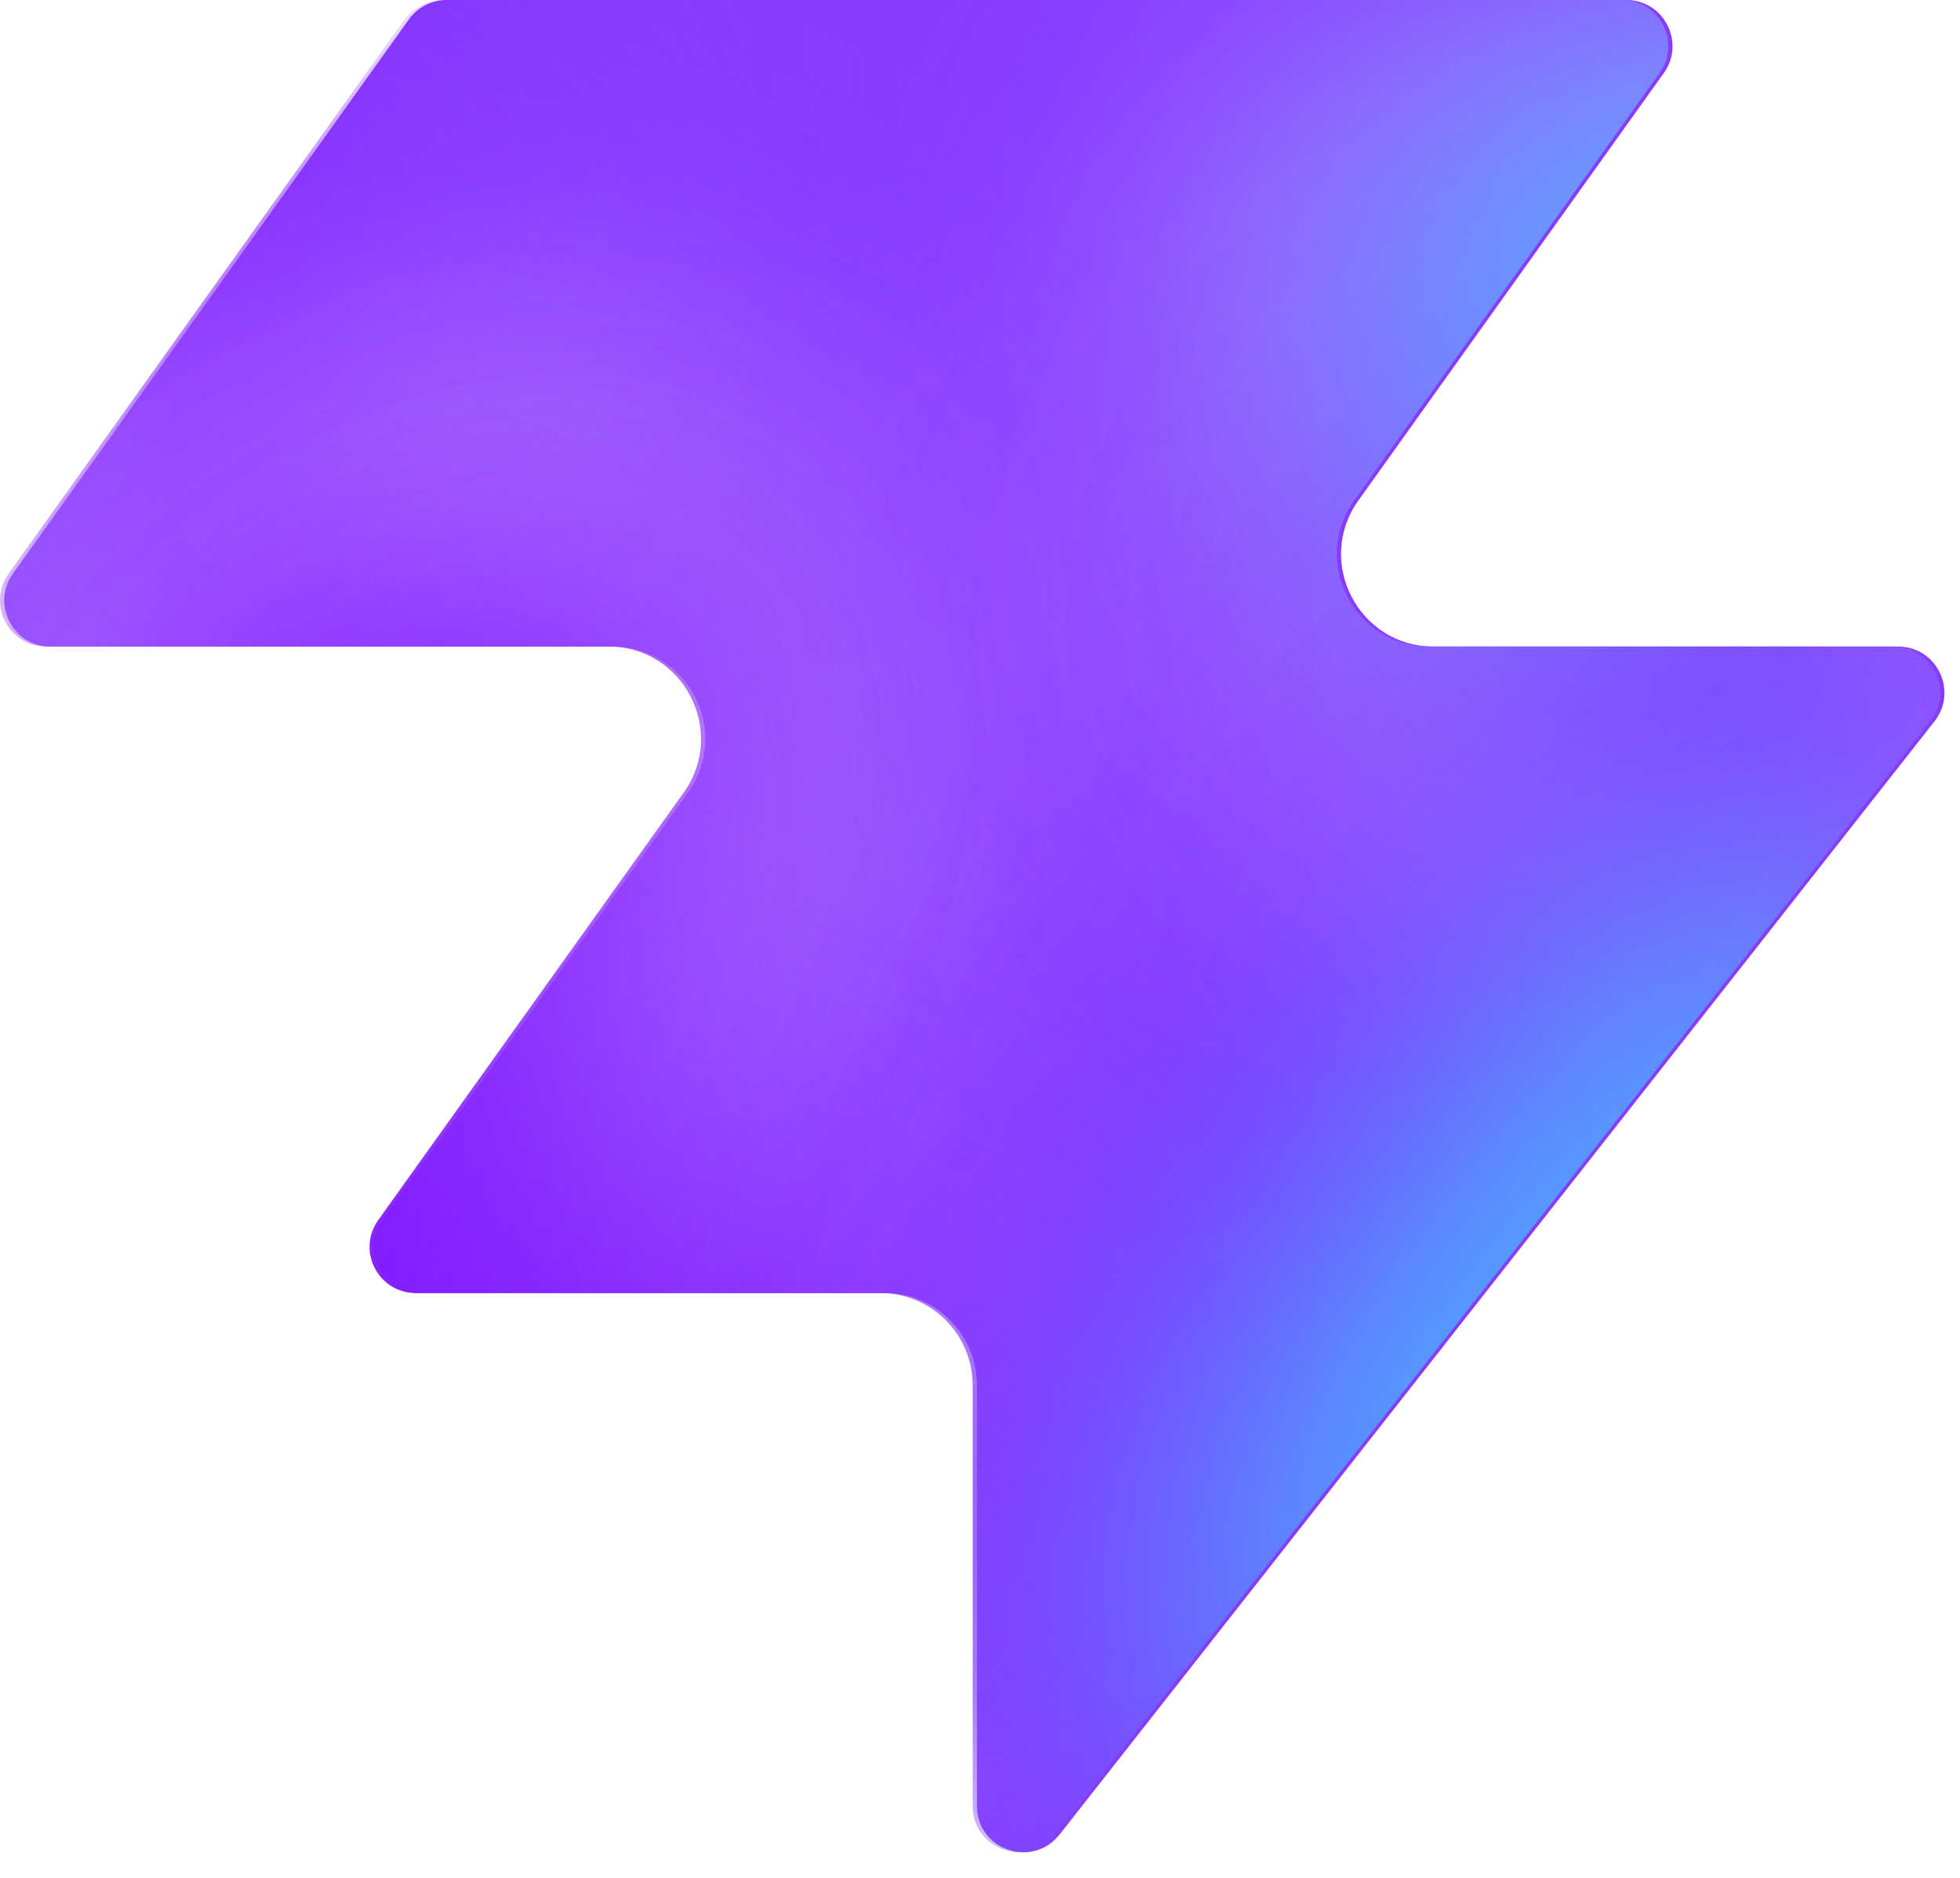
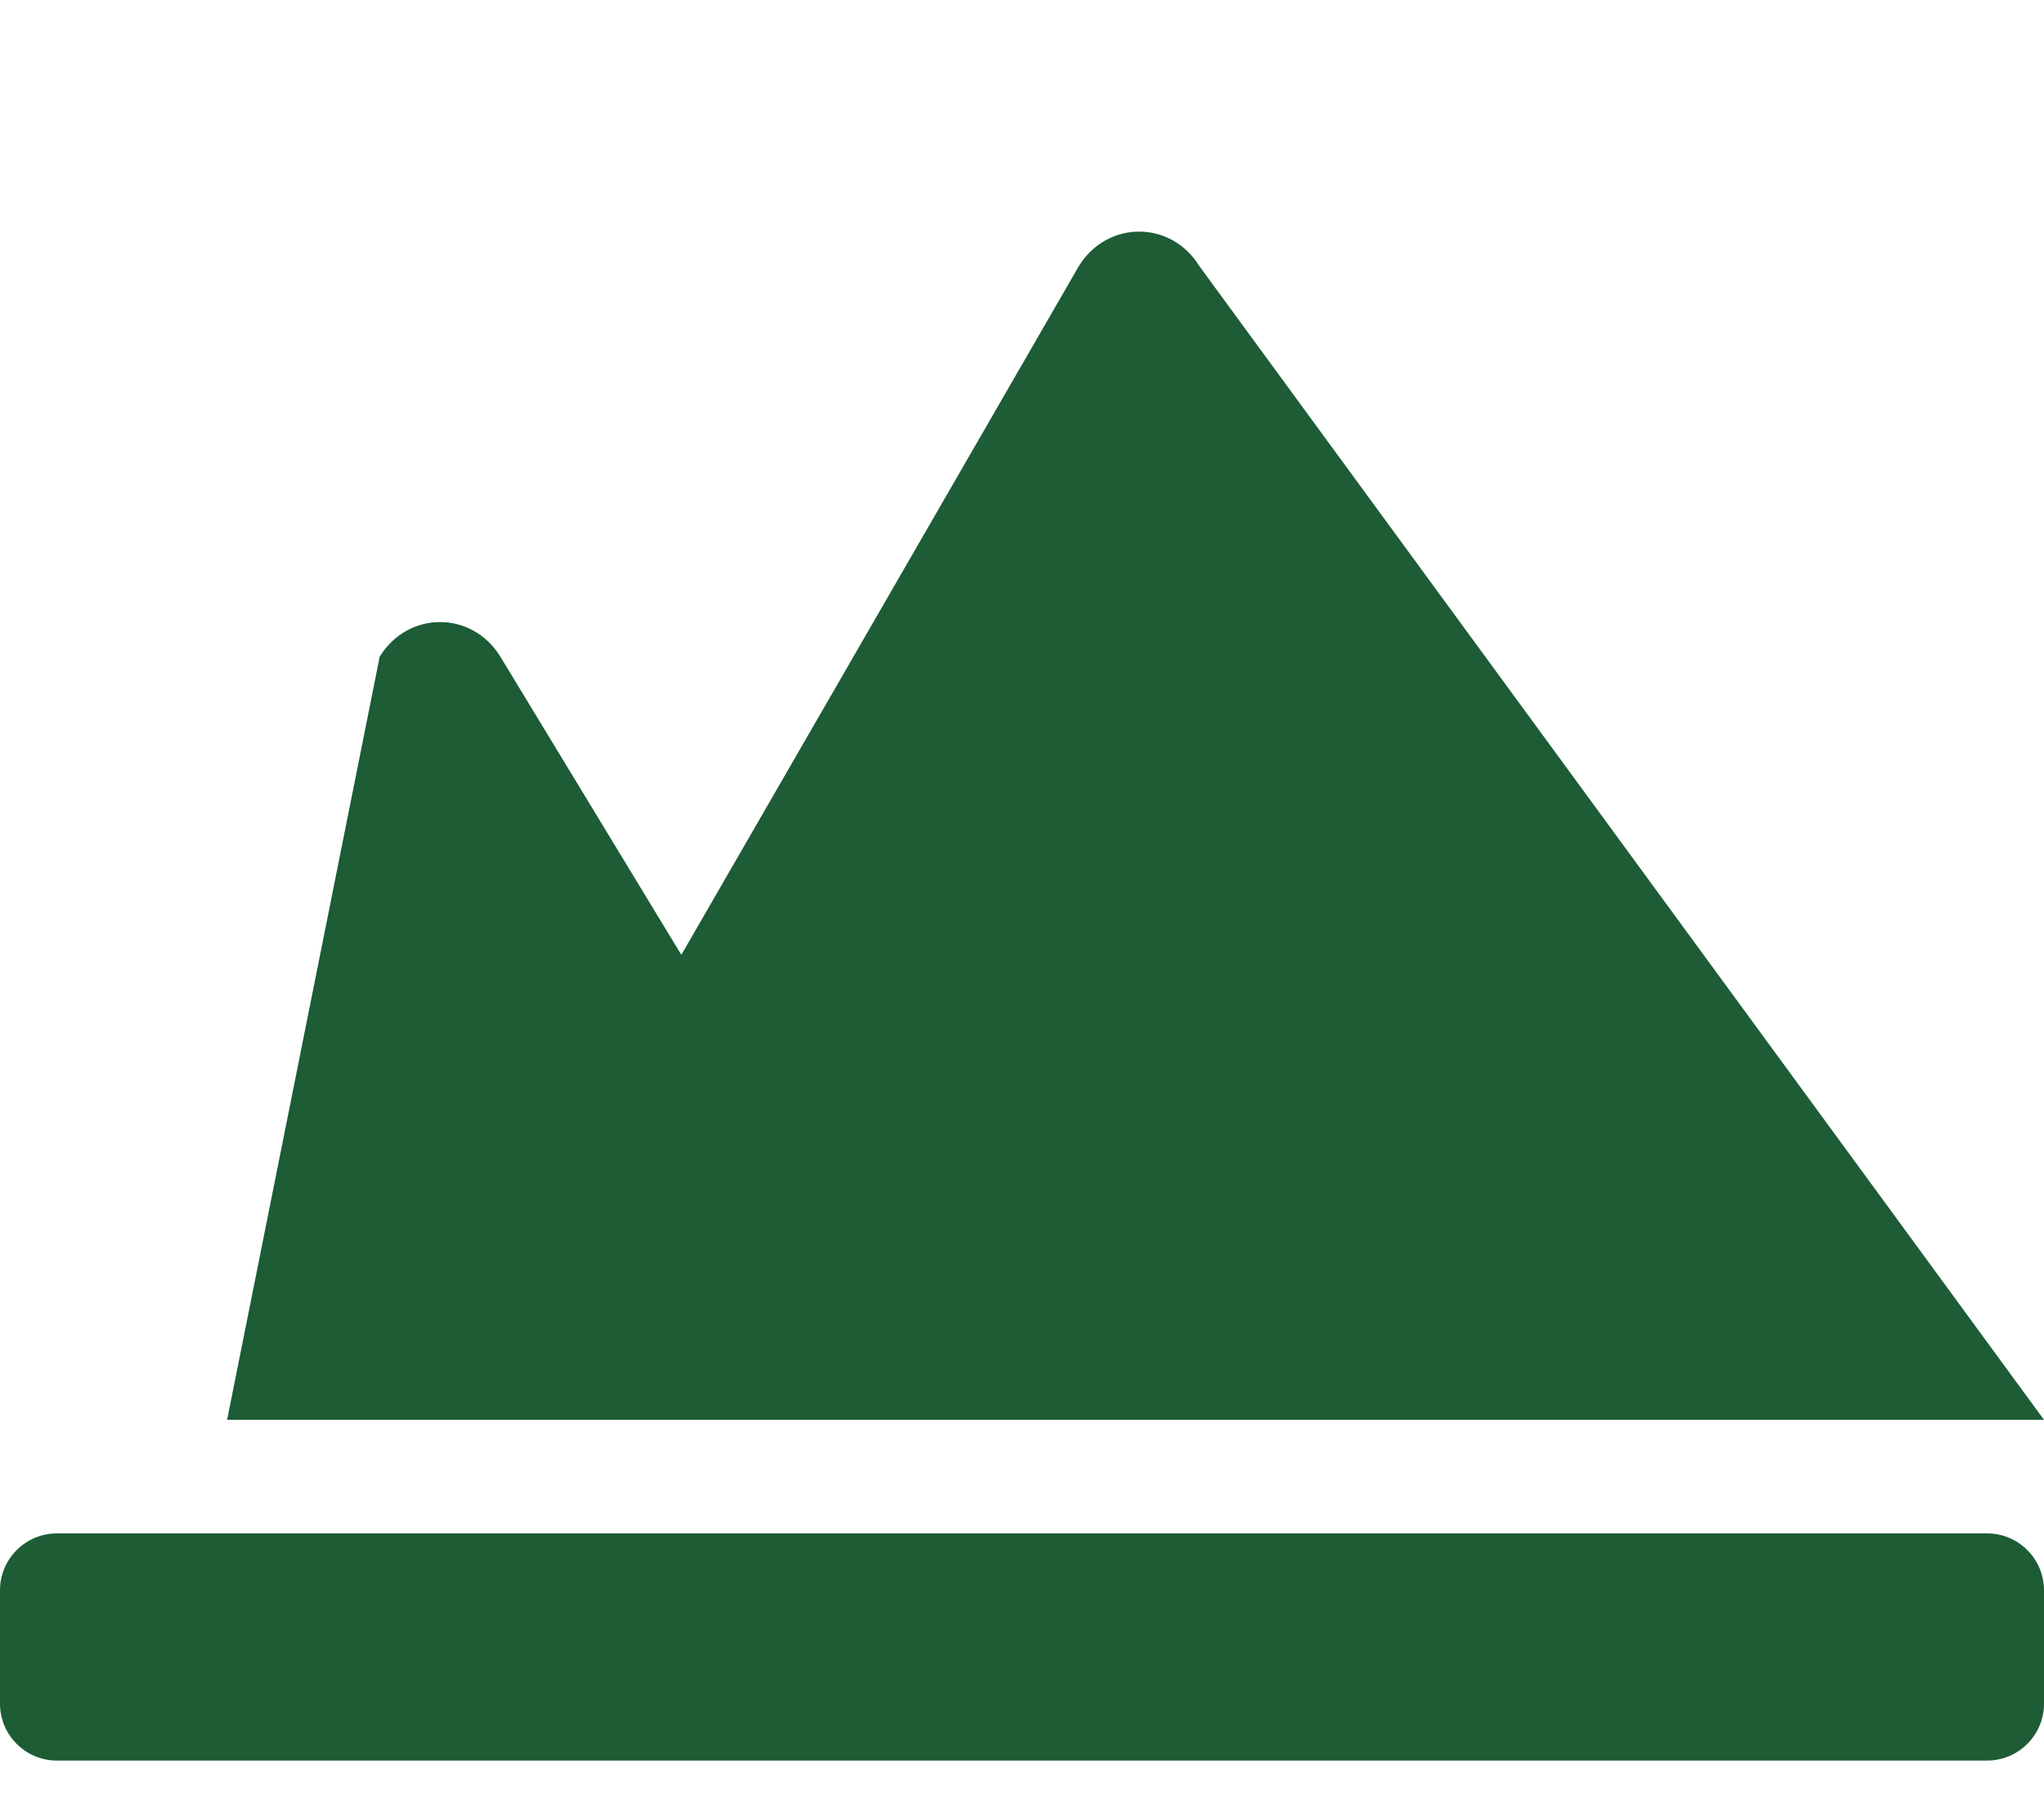
- <svg xmlns="http://www.w3.org/2000/svg" width="48" height="46" fill="none" viewBox="0 0 48 46">
-   <path fill="#863bff" d="M25.946 44.938c-.664.845-2.021.375-2.021-.698V33.937a2.26 2.26 0 0 0-2.262-2.262H10.287c-.92 0-1.456-1.04-.92-1.788l7.48-10.471c1.07-1.497 0-3.578-1.842-3.578H1.237c-.92 0-1.456-1.04-.92-1.788L10.013.474c.214-.297.556-.474.92-.474h28.894c.92 0 1.456 1.04.92 1.788l-7.48 10.471c-1.07 1.498 0 3.579 1.842 3.579h11.377c.943 0 1.473 1.088.89 1.83L25.947 44.94z" style="fill:#863bff;fill:color(display-p3 .525 .23 1);fill-opacity:1" />
-   <mask id="a" width="48" height="46" x="0" y="0" maskUnits="userSpaceOnUse" style="mask-type:alpha">
-     <path fill="#000" d="M25.842 44.938c-.664.844-2.021.375-2.021-.698V33.937a2.26 2.26 0 0 0-2.262-2.262H10.183c-.92 0-1.456-1.04-.92-1.788l7.48-10.471c1.07-1.498 0-3.579-1.842-3.579H1.133c-.92 0-1.456-1.04-.92-1.787L9.91.473c.214-.297.556-.474.92-.474h28.894c.92 0 1.456 1.04.92 1.788l-7.48 10.471c-1.07 1.498 0 3.578 1.842 3.578h11.377c.943 0 1.473 1.088.89 1.832L25.843 44.94z" style="fill:#000;fill-opacity:1" />
-   </mask>
-   <g mask="url(#a)">
-     <g filter="url(#b)">
-       <ellipse cx="5.508" cy="14.704" fill="#ede6ff" rx="5.508" ry="14.704" style="fill:#ede6ff;fill:color(display-p3 .927 .903 1);fill-opacity:1" transform="matrix(.00324 1 1 -.00324 -4.47 31.516)" />
-     </g>
-     <g filter="url(#c)">
-       <ellipse cx="10.399" cy="29.851" fill="#ede6ff" rx="10.399" ry="29.851" style="fill:#ede6ff;fill:color(display-p3 .927 .903 1);fill-opacity:1" transform="matrix(.00324 1 1 -.00324 -39.328 7.883)" />
-     </g>
-     <g filter="url(#d)">
-       <ellipse cx="5.508" cy="30.487" fill="#7e14ff" rx="5.508" ry="30.487" style="fill:#7e14ff;fill:color(display-p3 .492 .077 1);fill-opacity:1" transform="rotate(89.814 -25.913 -14.639)scale(1 -1)" />
-     </g>
-     <g filter="url(#e)">
-       <ellipse cx="5.508" cy="30.599" fill="#7e14ff" rx="5.508" ry="30.599" style="fill:#7e14ff;fill:color(display-p3 .492 .077 1);fill-opacity:1" transform="rotate(89.814 -32.644 -3.334)scale(1 -1)" />
-     </g>
-     <g filter="url(#f)">
-       <ellipse cx="5.508" cy="30.599" fill="#7e14ff" rx="5.508" ry="30.599" style="fill:#7e14ff;fill:color(display-p3 .492 .077 1);fill-opacity:1" transform="matrix(.00324 1 1 -.00324 -34.34 30.47)" />
-     </g>
-     <g filter="url(#g)">
-       <ellipse cx="14.072" cy="22.078" fill="#ede6ff" rx="14.072" ry="22.078" style="fill:#ede6ff;fill:color(display-p3 .927 .903 1);fill-opacity:1" transform="rotate(93.35 24.506 48.493)scale(-1 1)" />
-     </g>
-     <g filter="url(#h)">
-       <ellipse cx="3.47" cy="21.501" fill="#7e14ff" rx="3.47" ry="21.501" style="fill:#7e14ff;fill:color(display-p3 .492 .077 1);fill-opacity:1" transform="rotate(89.009 28.708 47.59)scale(-1 1)" />
-     </g>
-     <g filter="url(#i)">
-       <ellipse cx="3.47" cy="21.501" fill="#7e14ff" rx="3.47" ry="21.501" style="fill:#7e14ff;fill:color(display-p3 .492 .077 1);fill-opacity:1" transform="rotate(89.009 28.708 47.59)scale(-1 1)" />
-     </g>
-     <g filter="url(#j)">
-       <ellipse cx=".387" cy="8.972" fill="#7e14ff" rx="4.407" ry="29.108" style="fill:#7e14ff;fill:color(display-p3 .492 .077 1);fill-opacity:1" transform="rotate(39.51 .387 8.972)" />
-     </g>
-     <g filter="url(#k)">
-       <ellipse cx="47.523" cy="-6.092" fill="#7e14ff" rx="4.407" ry="29.108" style="fill:#7e14ff;fill:color(display-p3 .492 .077 1);fill-opacity:1" transform="rotate(37.892 47.523 -6.092)" />
-     </g>
-     <g filter="url(#l)">
-       <ellipse cx="41.412" cy="6.333" fill="#47bfff" rx="5.971" ry="9.665" style="fill:#47bfff;fill:color(display-p3 .28 .748 1);fill-opacity:1" transform="rotate(37.892 41.412 6.333)" />
-     </g>
-     <g filter="url(#m)">
-       <ellipse cx="-1.879" cy="38.332" fill="#7e14ff" rx="4.407" ry="29.108" style="fill:#7e14ff;fill:color(display-p3 .492 .077 1);fill-opacity:1" transform="rotate(37.892 -1.88 38.332)" />
-     </g>
-     <g filter="url(#n)">
-       <ellipse cx="-1.879" cy="38.332" fill="#7e14ff" rx="4.407" ry="29.108" style="fill:#7e14ff;fill:color(display-p3 .492 .077 1);fill-opacity:1" transform="rotate(37.892 -1.88 38.332)" />
-     </g>
-     <g filter="url(#o)">
-       <ellipse cx="35.651" cy="29.907" fill="#7e14ff" rx="4.407" ry="29.108" style="fill:#7e14ff;fill:color(display-p3 .492 .077 1);fill-opacity:1" transform="rotate(37.892 35.651 29.907)" />
-     </g>
-     <g filter="url(#p)">
-       <ellipse cx="38.418" cy="32.4" fill="#47bfff" rx="5.971" ry="15.297" style="fill:#47bfff;fill:color(display-p3 .28 .748 1);fill-opacity:1" transform="rotate(37.892 38.418 32.4)" />
-     </g>
-   </g>
-   <defs>
-     <filter id="b" width="60.045" height="41.654" x="-19.77" y="16.149" color-interpolation-filters="sRGB" filterUnits="userSpaceOnUse">
-       <feFlood flood-opacity="0" result="BackgroundImageFix" />
-       <feBlend in="SourceGraphic" in2="BackgroundImageFix" result="shape" />
-       <feGaussianBlur result="effect1_foregroundBlur_2002_17158" stdDeviation="7.659" />
-     </filter>
-     <filter id="c" width="90.34" height="51.437" x="-54.613" y="-7.533" color-interpolation-filters="sRGB" filterUnits="userSpaceOnUse">
-       <feFlood flood-opacity="0" result="BackgroundImageFix" />
-       <feBlend in="SourceGraphic" in2="BackgroundImageFix" result="shape" />
-       <feGaussianBlur result="effect1_foregroundBlur_2002_17158" stdDeviation="7.659" />
-     </filter>
-     <filter id="d" width="79.355" height="29.4" x="-49.64" y="2.03" color-interpolation-filters="sRGB" filterUnits="userSpaceOnUse">
-       <feFlood flood-opacity="0" result="BackgroundImageFix" />
-       <feBlend in="SourceGraphic" in2="BackgroundImageFix" result="shape" />
-       <feGaussianBlur result="effect1_foregroundBlur_2002_17158" stdDeviation="4.596" />
-     </filter>
-     <filter id="e" width="79.579" height="29.4" x="-45.045" y="20.029" color-interpolation-filters="sRGB" filterUnits="userSpaceOnUse">
-       <feFlood flood-opacity="0" result="BackgroundImageFix" />
-       <feBlend in="SourceGraphic" in2="BackgroundImageFix" result="shape" />
-       <feGaussianBlur result="effect1_foregroundBlur_2002_17158" stdDeviation="4.596" />
-     </filter>
-     <filter id="f" width="79.579" height="29.4" x="-43.513" y="21.178" color-interpolation-filters="sRGB" filterUnits="userSpaceOnUse">
-       <feFlood flood-opacity="0" result="BackgroundImageFix" />
-       <feBlend in="SourceGraphic" in2="BackgroundImageFix" result="shape" />
-       <feGaussianBlur result="effect1_foregroundBlur_2002_17158" stdDeviation="4.596" />
-     </filter>
-     <filter id="g" width="74.749" height="58.852" x="15.756" y="-17.901" color-interpolation-filters="sRGB" filterUnits="userSpaceOnUse">
-       <feFlood flood-opacity="0" result="BackgroundImageFix" />
-       <feBlend in="SourceGraphic" in2="BackgroundImageFix" result="shape" />
-       <feGaussianBlur result="effect1_foregroundBlur_2002_17158" stdDeviation="7.659" />
-     </filter>
-     <filter id="h" width="61.377" height="25.362" x="23.548" y="2.284" color-interpolation-filters="sRGB" filterUnits="userSpaceOnUse">
-       <feFlood flood-opacity="0" result="BackgroundImageFix" />
-       <feBlend in="SourceGraphic" in2="BackgroundImageFix" result="shape" />
-       <feGaussianBlur result="effect1_foregroundBlur_2002_17158" stdDeviation="4.596" />
-     </filter>
-     <filter id="i" width="61.377" height="25.362" x="23.548" y="2.284" color-interpolation-filters="sRGB" filterUnits="userSpaceOnUse">
-       <feFlood flood-opacity="0" result="BackgroundImageFix" />
-       <feBlend in="SourceGraphic" in2="BackgroundImageFix" result="shape" />
-       <feGaussianBlur result="effect1_foregroundBlur_2002_17158" stdDeviation="4.596" />
-     </filter>
-     <filter id="j" width="56.045" height="63.649" x="-27.636" y="-22.853" color-interpolation-filters="sRGB" filterUnits="userSpaceOnUse">
-       <feFlood flood-opacity="0" result="BackgroundImageFix" />
-       <feBlend in="SourceGraphic" in2="BackgroundImageFix" result="shape" />
-       <feGaussianBlur result="effect1_foregroundBlur_2002_17158" stdDeviation="4.596" />
-     </filter>
-     <filter id="k" width="54.814" height="64.646" x="20.116" y="-38.415" color-interpolation-filters="sRGB" filterUnits="userSpaceOnUse">
-       <feFlood flood-opacity="0" result="BackgroundImageFix" />
-       <feBlend in="SourceGraphic" in2="BackgroundImageFix" result="shape" />
-       <feGaussianBlur result="effect1_foregroundBlur_2002_17158" stdDeviation="4.596" />
-     </filter>
-     <filter id="l" width="33.541" height="35.313" x="24.641" y="-11.323" color-interpolation-filters="sRGB" filterUnits="userSpaceOnUse">
-       <feFlood flood-opacity="0" result="BackgroundImageFix" />
-       <feBlend in="SourceGraphic" in2="BackgroundImageFix" result="shape" />
-       <feGaussianBlur result="effect1_foregroundBlur_2002_17158" stdDeviation="4.596" />
-     </filter>
-     <filter id="m" width="54.814" height="64.646" x="-29.286" y="6.009" color-interpolation-filters="sRGB" filterUnits="userSpaceOnUse">
-       <feFlood flood-opacity="0" result="BackgroundImageFix" />
-       <feBlend in="SourceGraphic" in2="BackgroundImageFix" result="shape" />
-       <feGaussianBlur result="effect1_foregroundBlur_2002_17158" stdDeviation="4.596" />
-     </filter>
-     <filter id="n" width="54.814" height="64.646" x="-29.286" y="6.009" color-interpolation-filters="sRGB" filterUnits="userSpaceOnUse">
-       <feFlood flood-opacity="0" result="BackgroundImageFix" />
-       <feBlend in="SourceGraphic" in2="BackgroundImageFix" result="shape" />
-       <feGaussianBlur result="effect1_foregroundBlur_2002_17158" stdDeviation="4.596" />
-     </filter>
-     <filter id="o" width="54.814" height="64.646" x="8.244" y="-2.416" color-interpolation-filters="sRGB" filterUnits="userSpaceOnUse">
-       <feFlood flood-opacity="0" result="BackgroundImageFix" />
-       <feBlend in="SourceGraphic" in2="BackgroundImageFix" result="shape" />
-       <feGaussianBlur result="effect1_foregroundBlur_2002_17158" stdDeviation="4.596" />
-     </filter>
-     <filter id="p" width="39.409" height="43.623" x="18.713" y="10.588" color-interpolation-filters="sRGB" filterUnits="userSpaceOnUse">
-       <feFlood flood-opacity="0" result="BackgroundImageFix" />
-       <feBlend in="SourceGraphic" in2="BackgroundImageFix" result="shape" />
-       <feGaussianBlur result="effect1_foregroundBlur_2002_17158" stdDeviation="4.596" />
-     </filter>
-   </defs>
+ <svg xmlns="http://www.w3.org/2000/svg" viewBox="0 0 576 512">
+   <path fill="#1d5c35" d="M560 432H16c-8.8 0-16 7.2-16 16v32c0 8.8 7.2 16 16 16h544c8.8 0 16-7.2 16-16v-32c0-8.8-7.2-16-16-16zM64 400h512L338 75c-8-13-26-13-34 0L192 269l-51-84c-8-13-26-13-34 0L64 400z" />
</svg>
